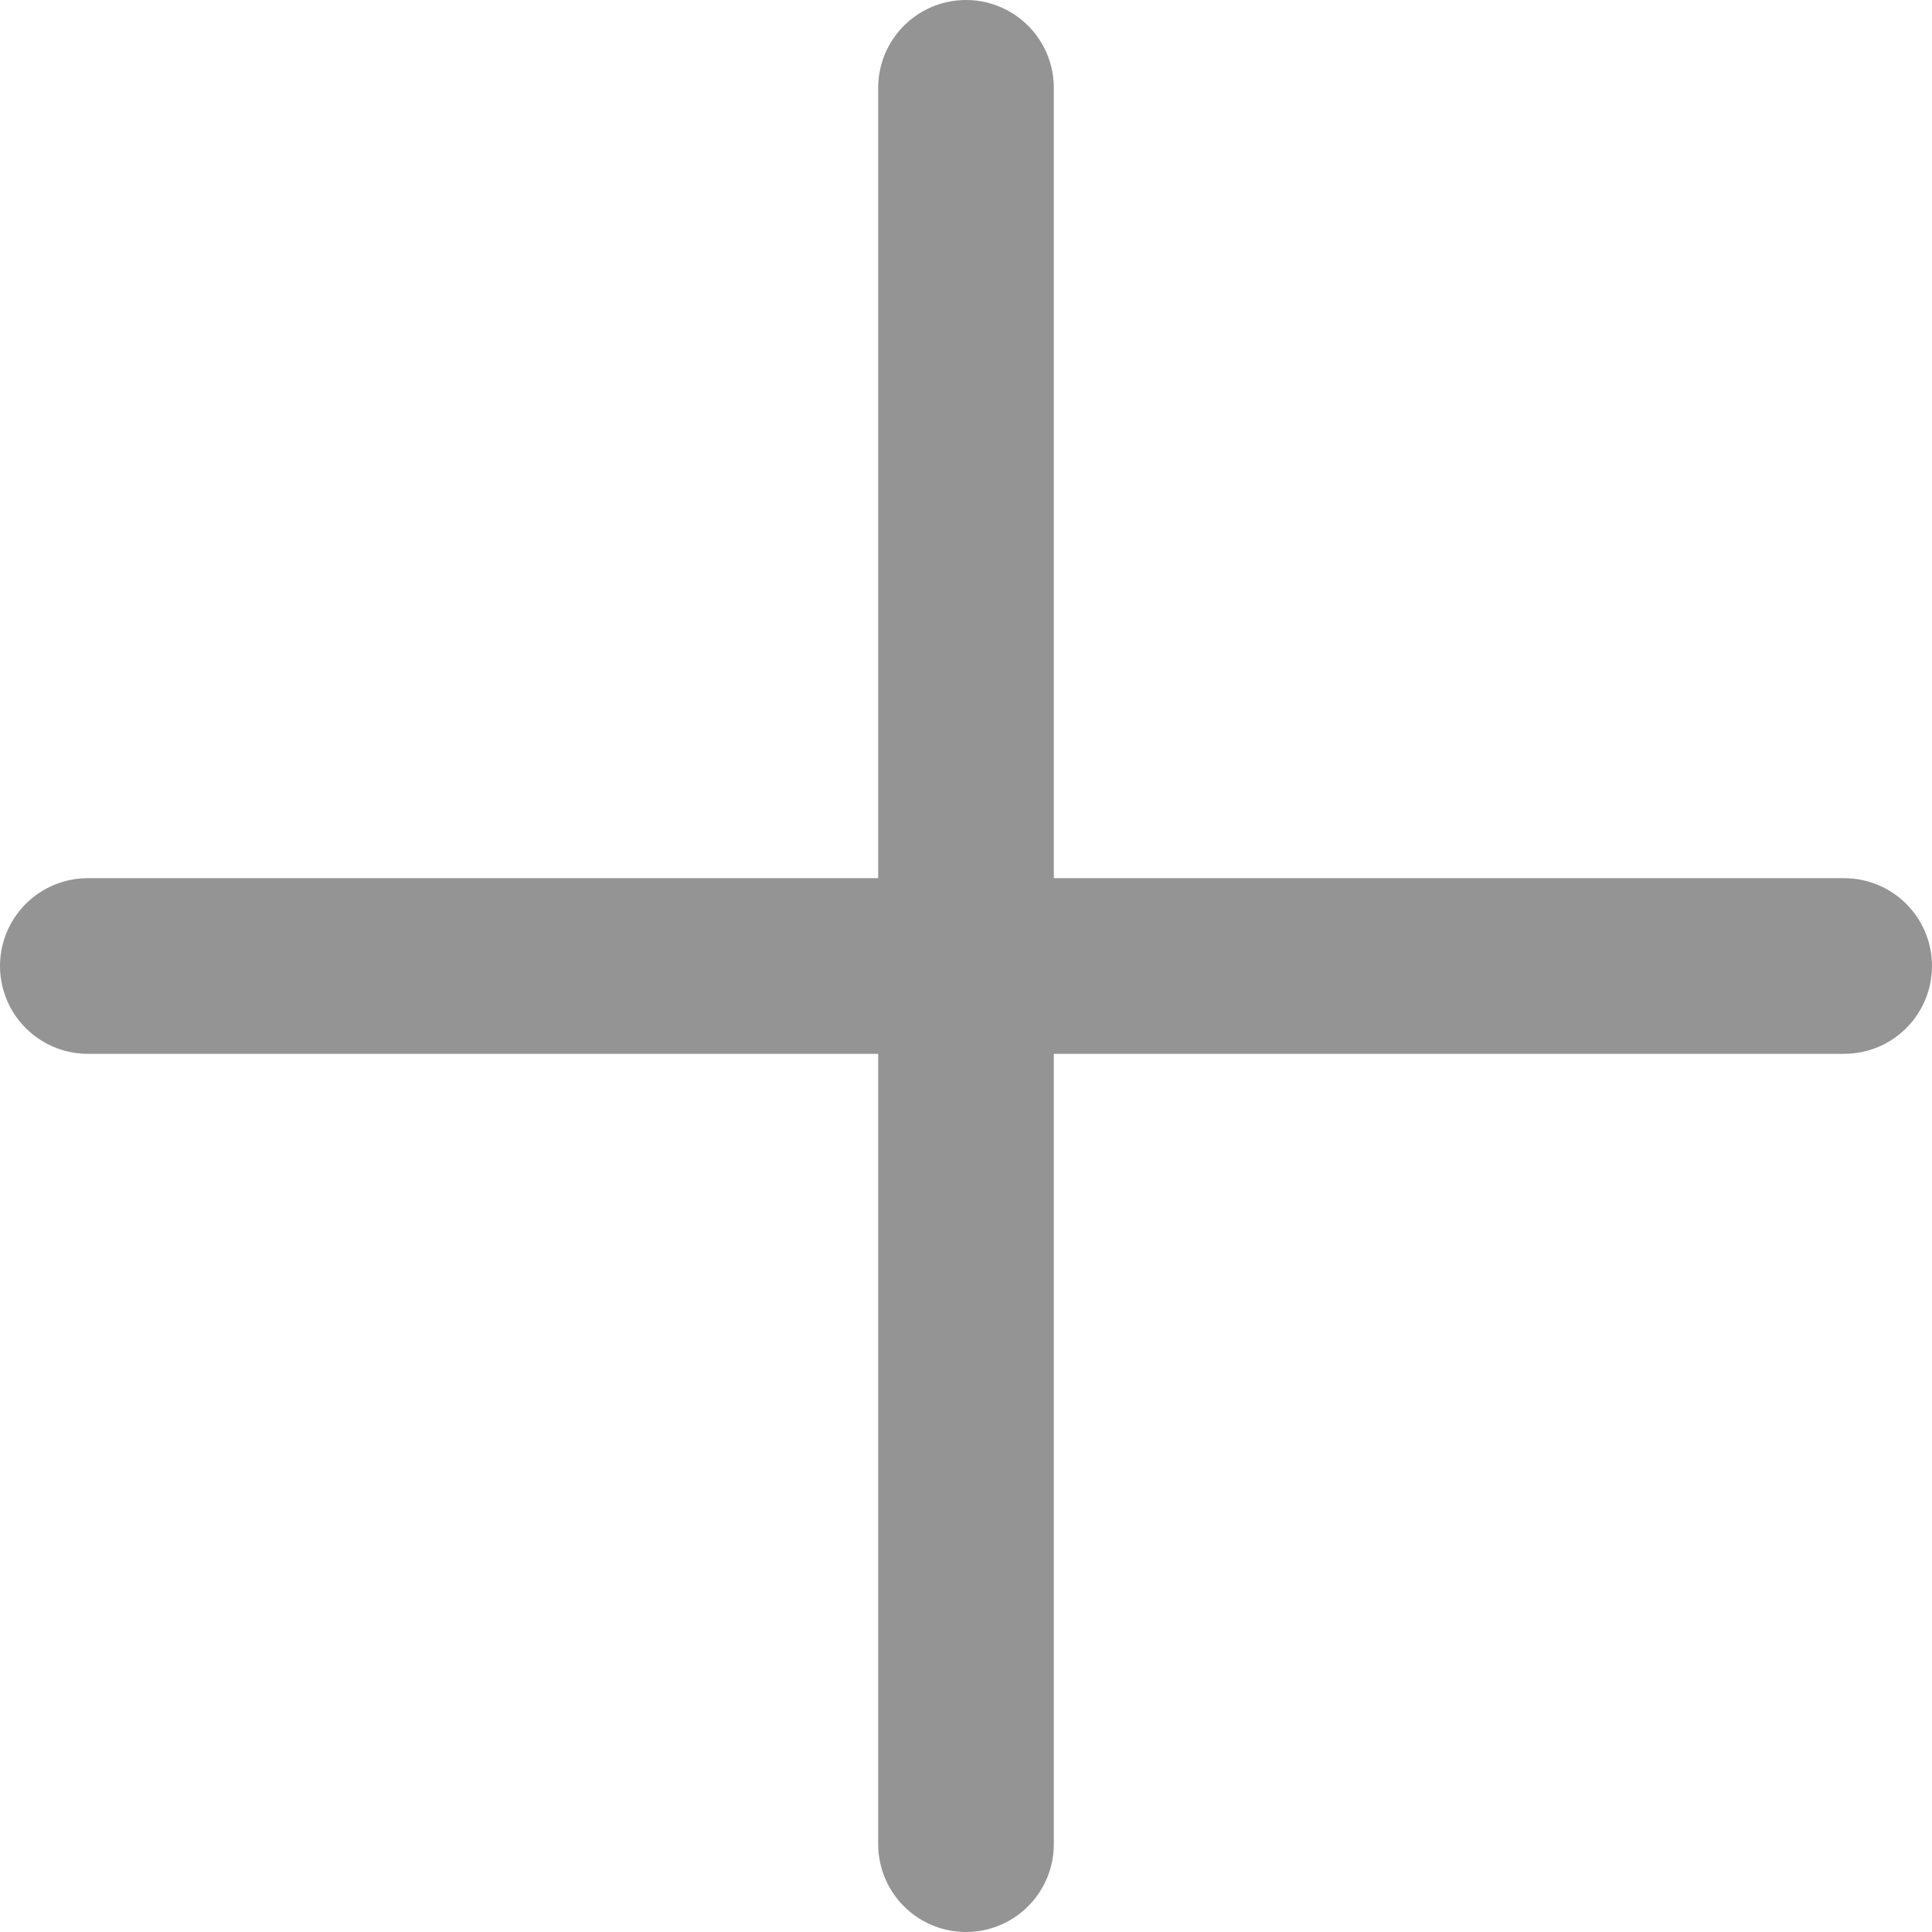
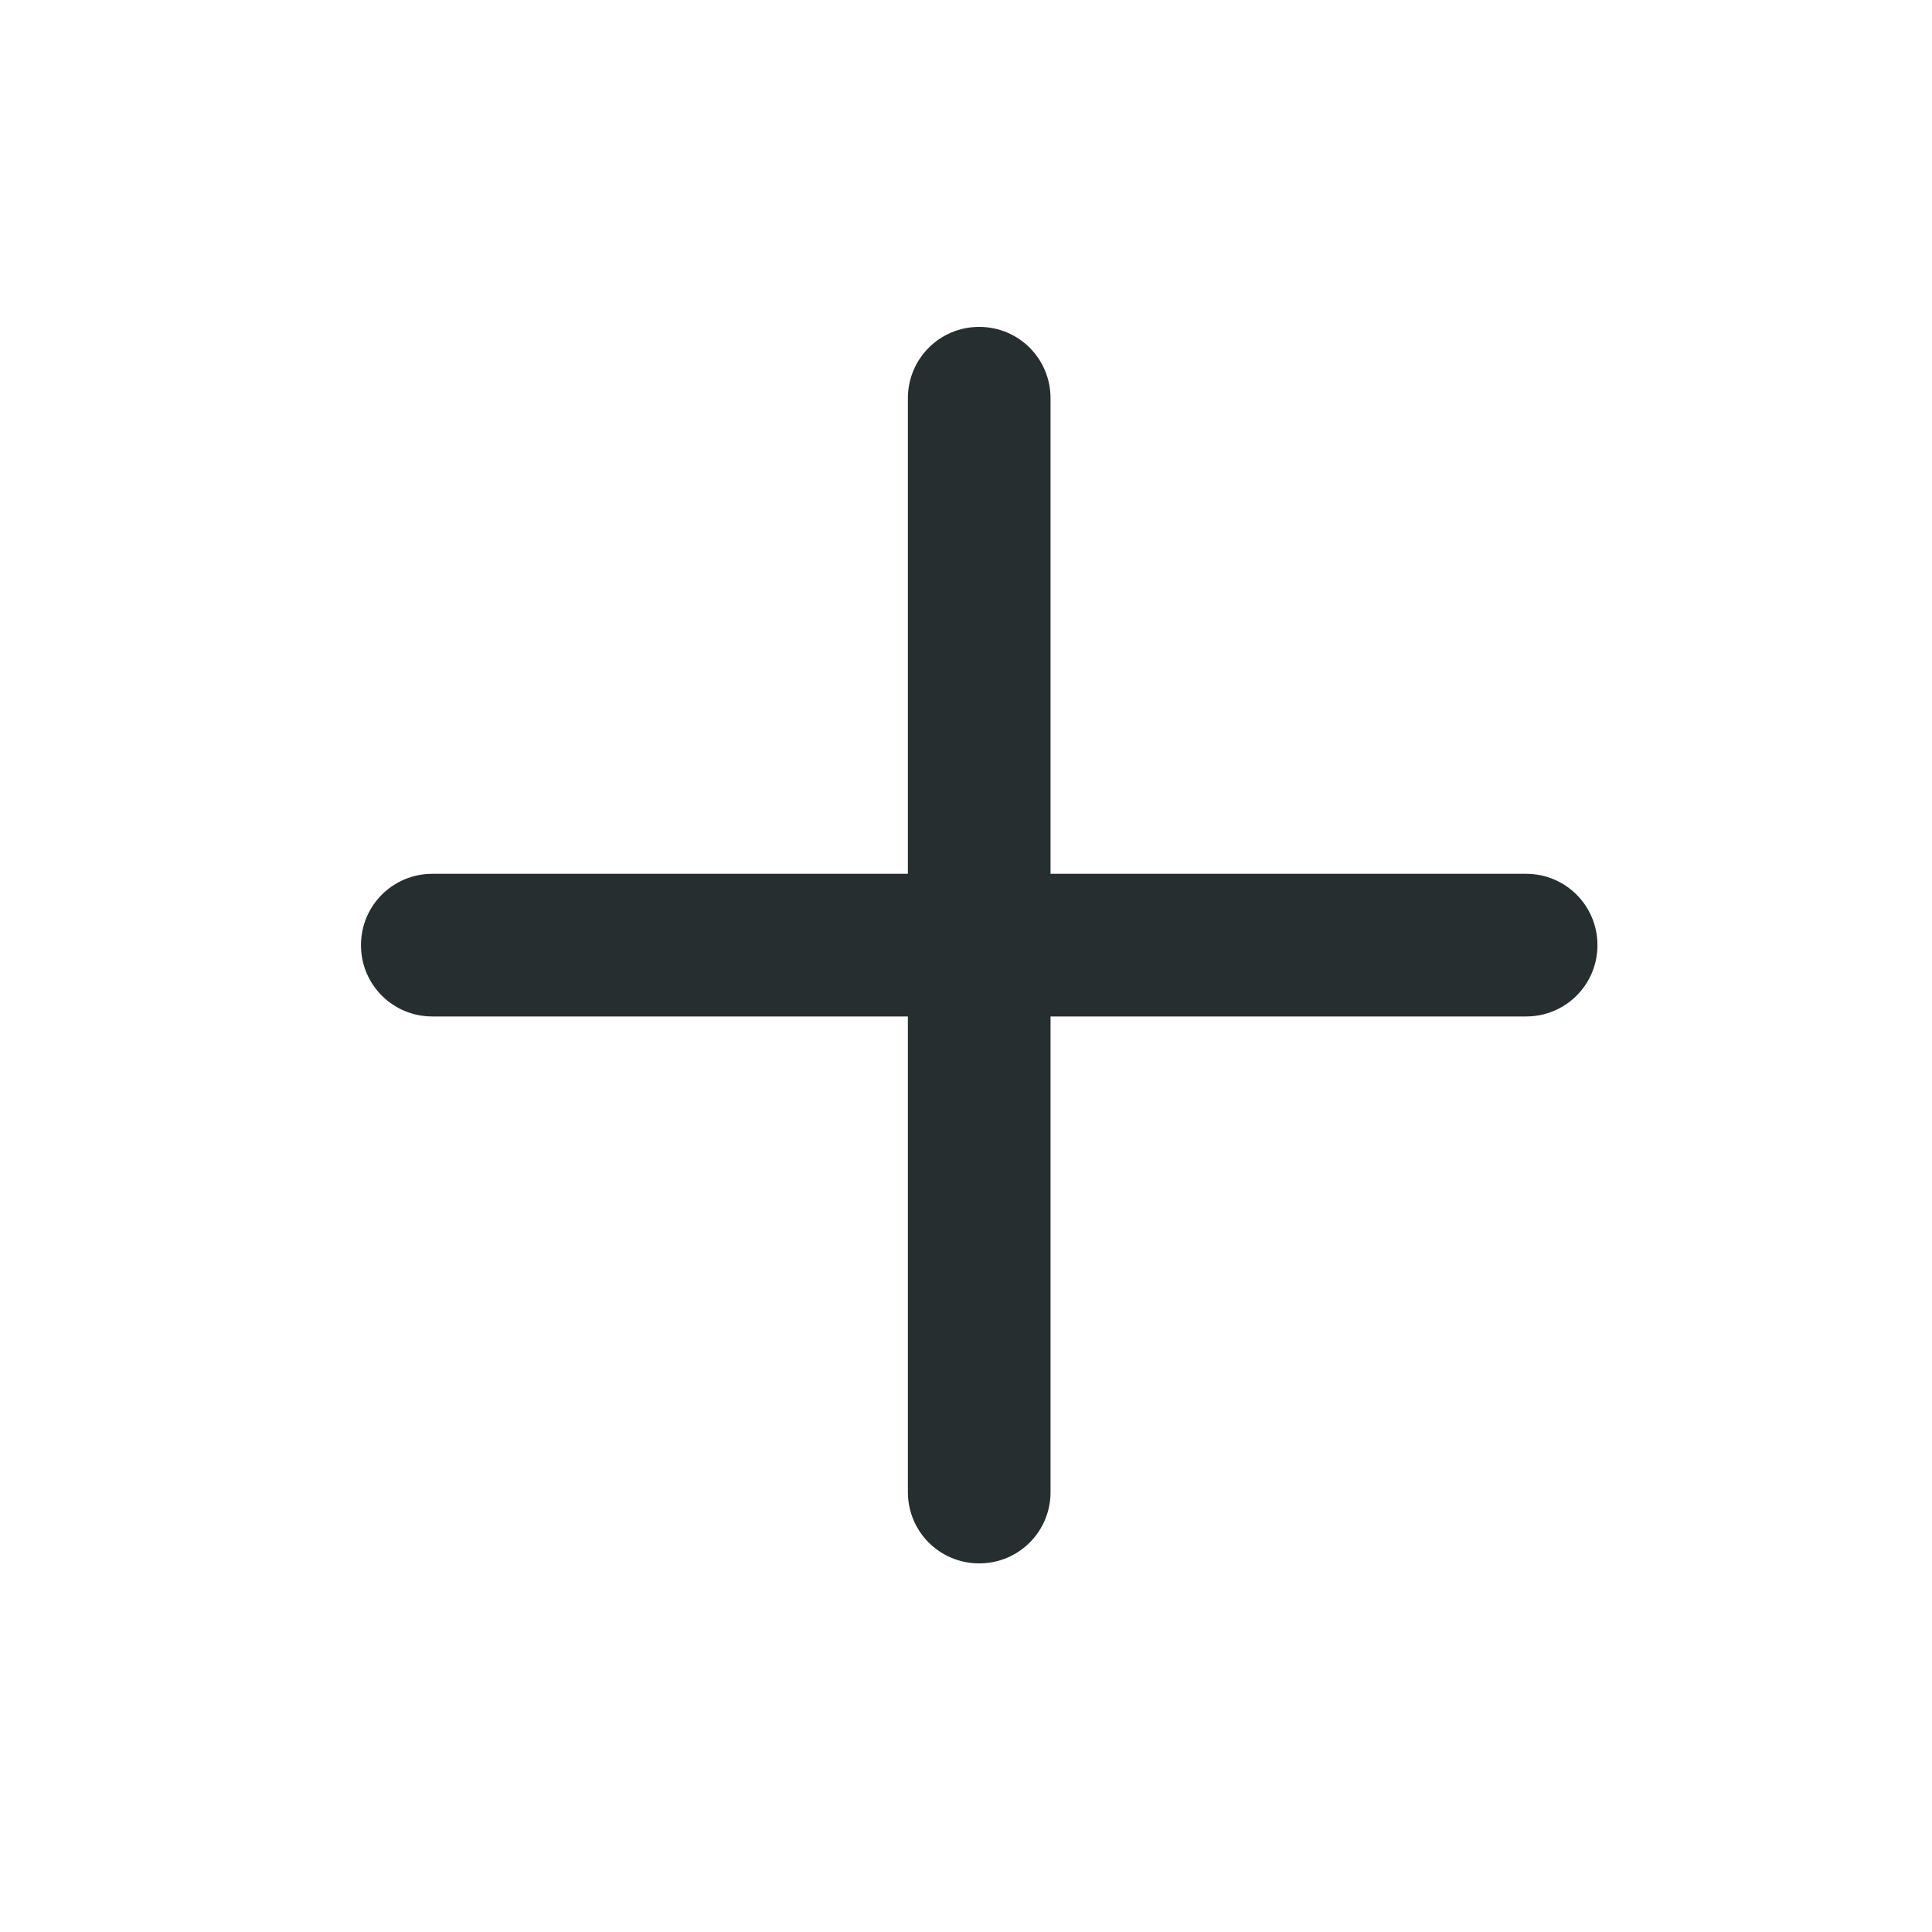
- <svg xmlns="http://www.w3.org/2000/svg" width="11" height="11" viewBox="0 0 11 11">
-   <line x1="0.5" y1="5.5" x2="10.5" y2="5.5" style="fill:none;stroke:#949494;stroke-linecap:round;stroke-linejoin:round" />
-   <line x1="5.5" y1="0.5" x2="5.5" y2="10.5" style="fill:none;stroke:#949494;stroke-linecap:round;stroke-linejoin:round" />
+ <svg xmlns="http://www.w3.org/2000/svg" width="25" height="25" viewBox="0 0 25 25" fill="none">
+   <path d="M13.594 5.154C13.594 4.642 13.183 4.23 12.671 4.23C12.159 4.23 11.748 4.642 11.748 5.154V11.307H5.594C5.083 11.307 4.671 11.719 4.671 12.23C4.671 12.742 5.083 13.153 5.594 13.153H11.748V19.307C11.748 19.819 12.159 20.23 12.671 20.23C13.183 20.23 13.594 19.819 13.594 19.307V13.153H19.748C20.259 13.153 20.671 12.742 20.671 12.23C20.671 11.719 20.259 11.307 19.748 11.307H13.594V5.154Z" fill="#262E30" />
</svg>
